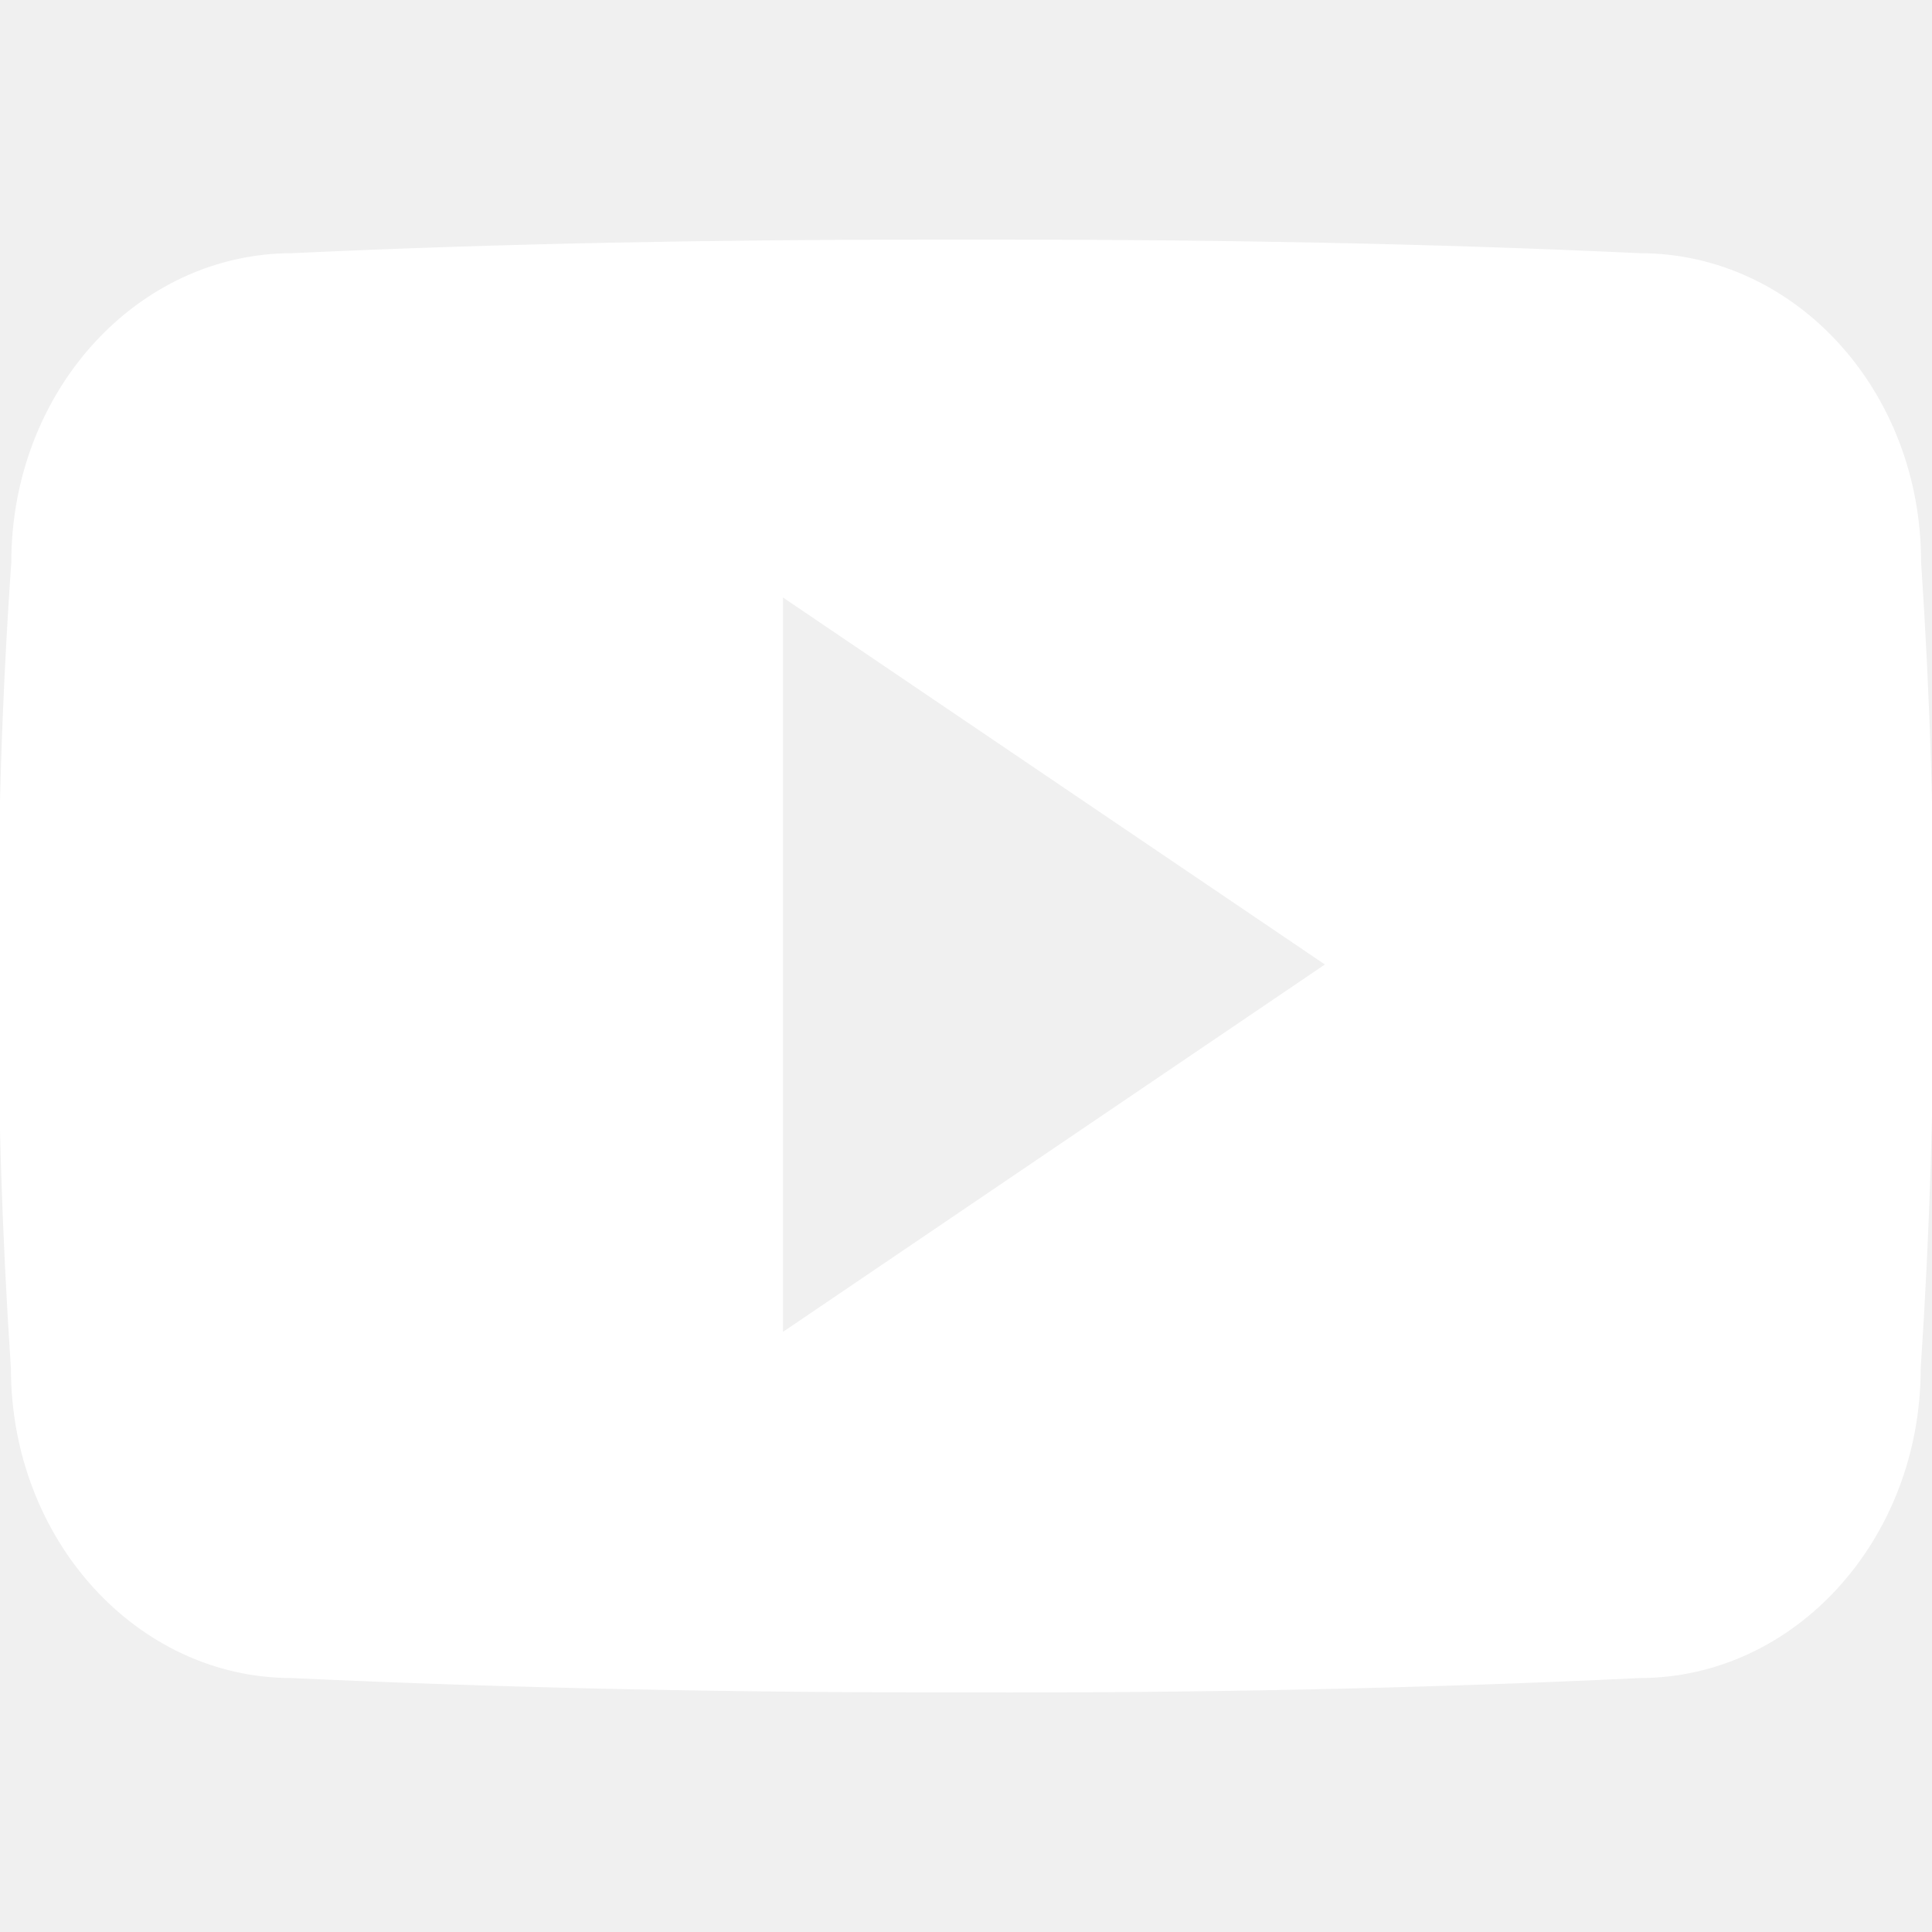
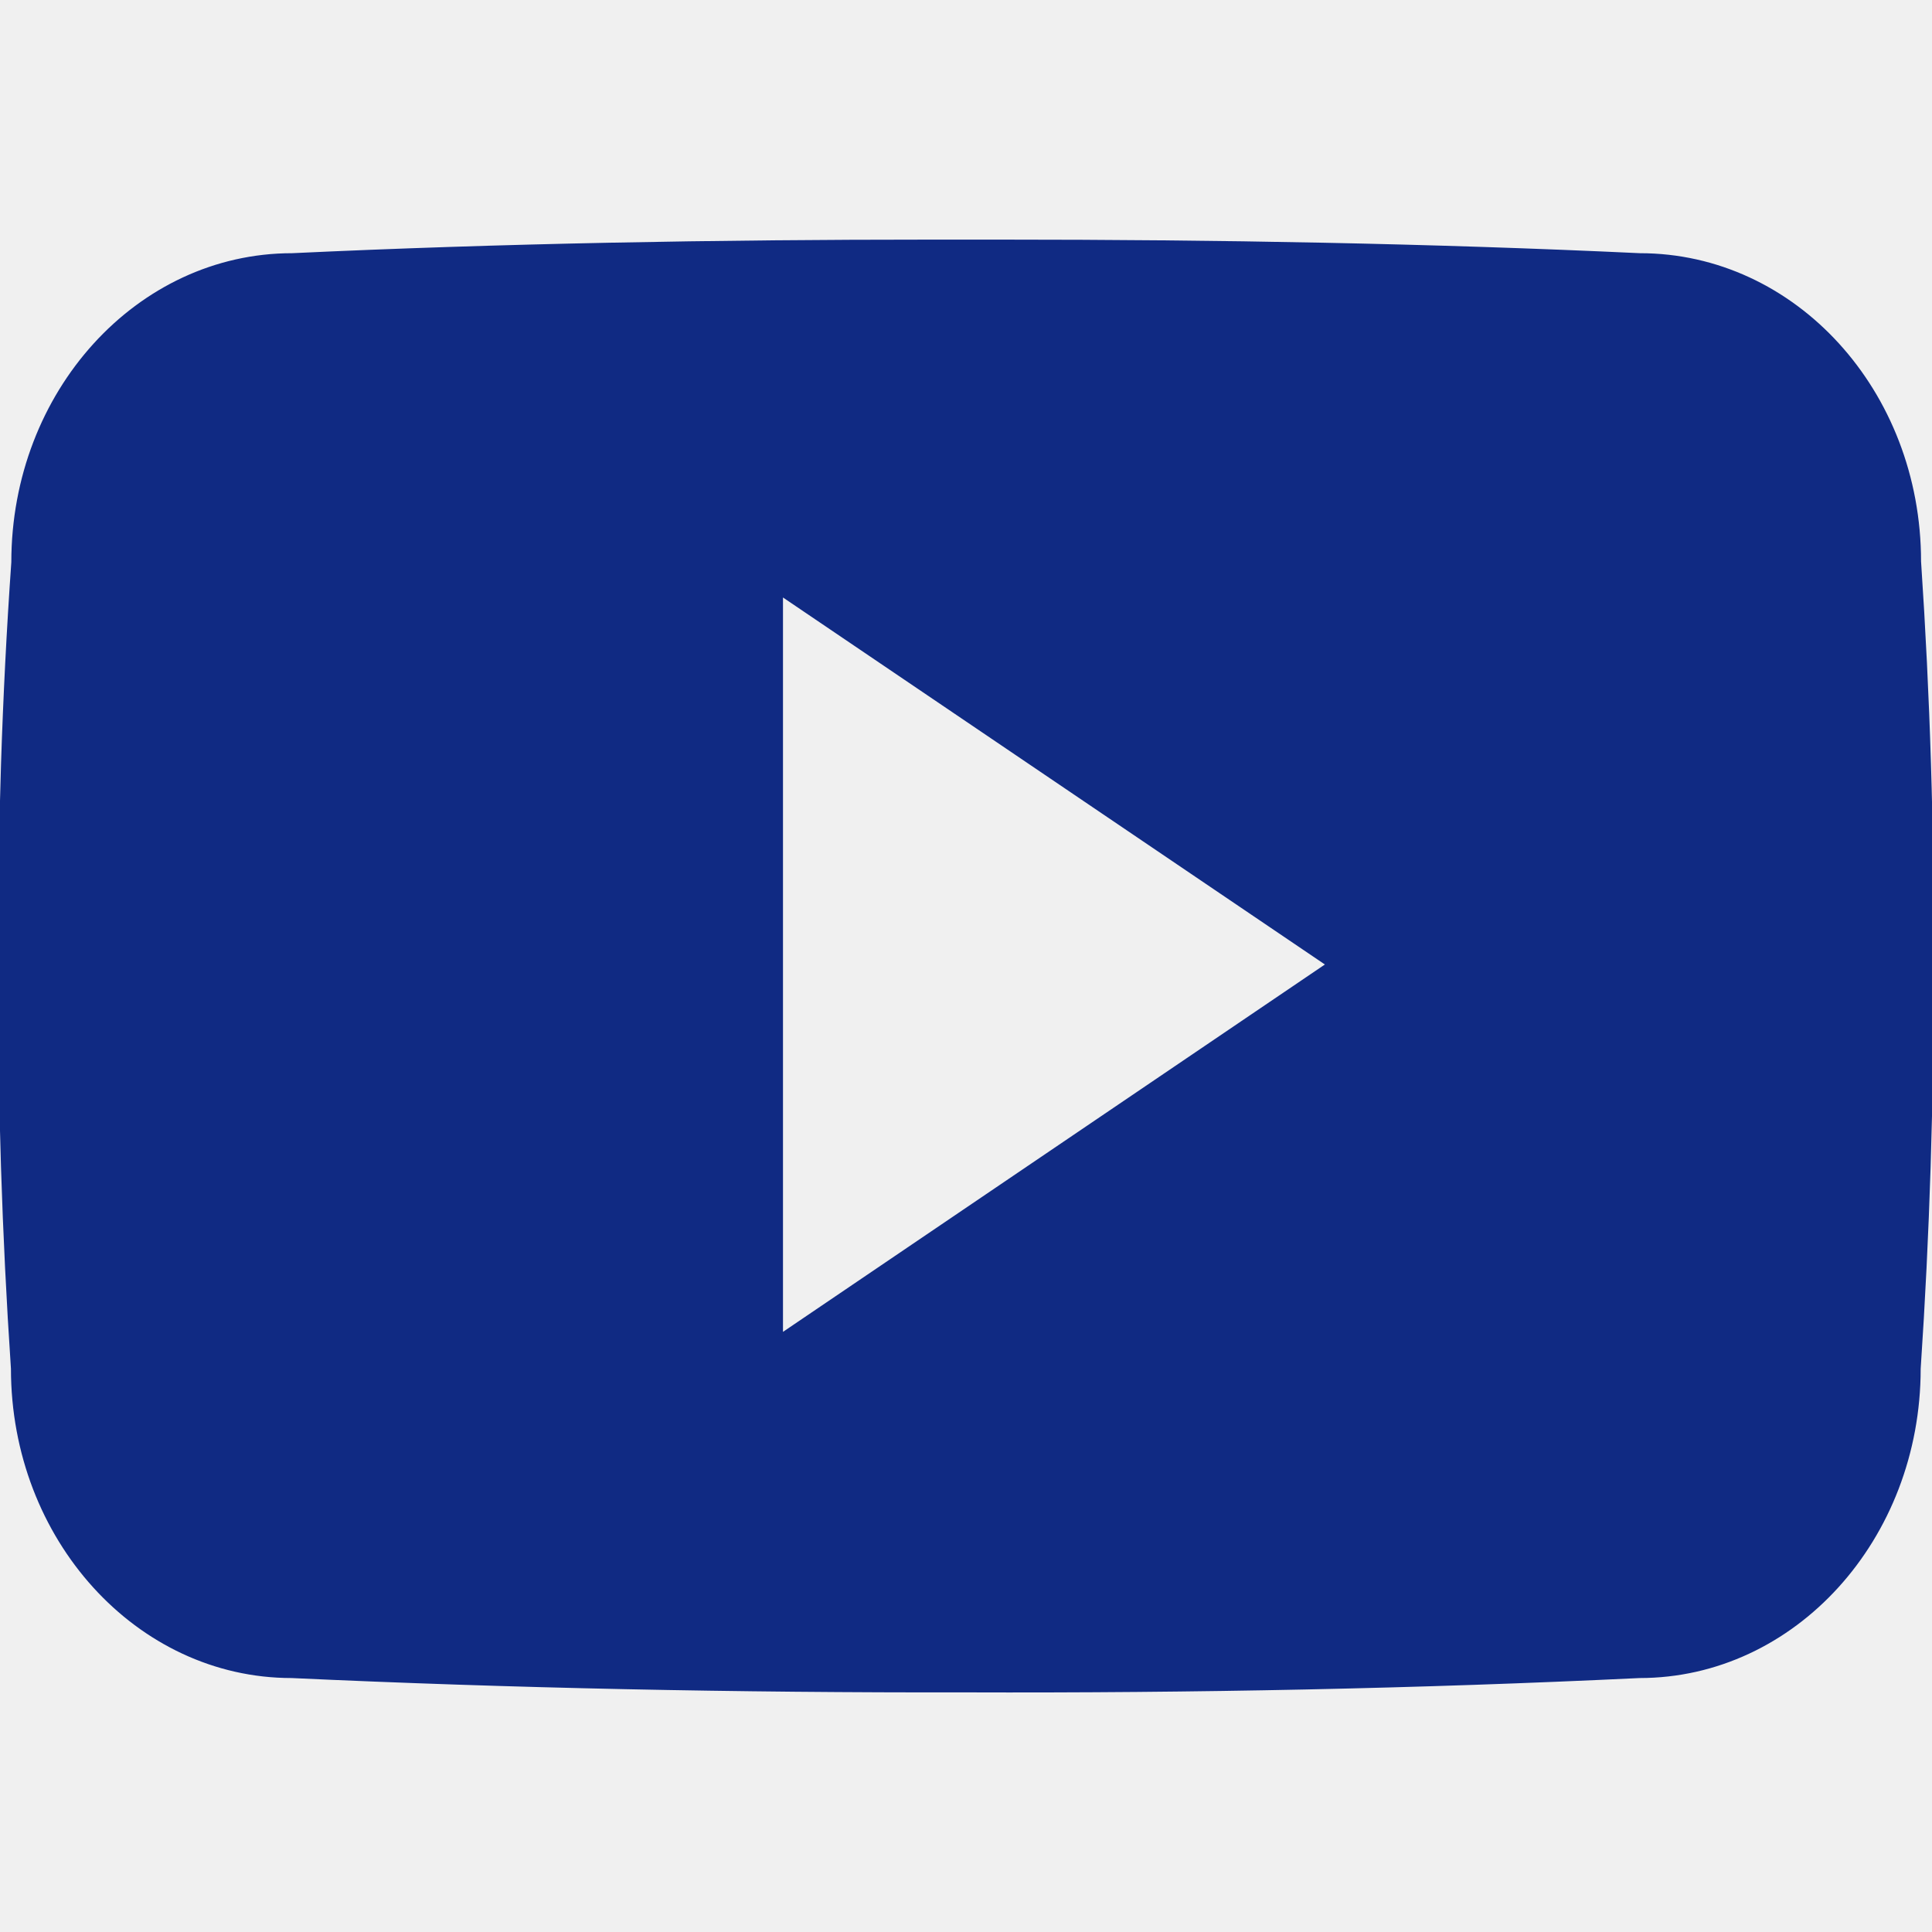
<svg xmlns="http://www.w3.org/2000/svg" viewBox="0 0 512 512">
-   <path d="M508.6 148.8c0-45-33.1-81.2-74-81.2C379.2 65 322.7 64 265 64h-18c-57.6 0-114.2 1-169.6 3.6C36.6 67.6 3.5 104 3.5 149 1 184.6-.1 220.2 0 255.8c-.1 35.6 1 71.2 3.4 106.9 0 45 33.1 81.5 73.9 81.5 58.2 2.7 117.9 3.9 178.6 3.8 60.8.2 120.3-1 178.6-3.8 40.9 0 74-36.5 74-81.5 2.4-35.7 3.5-71.3 3.4-107 .2-35.6-.9-71.2-3.3-106.9zM207 353.9V157.4l145 98.2-145 98.3z" stroke="white" fill="white" />
+   <path d="M508.6 148.8c0-45-33.1-81.2-74-81.2C379.2 65 322.7 64 265 64h-18c-57.6 0-114.2 1-169.6 3.6C36.6 67.6 3.5 104 3.5 149 1 184.6-.1 220.2 0 255.8c-.1 35.6 1 71.2 3.4 106.9 0 45 33.1 81.5 73.9 81.5 58.2 2.7 117.9 3.9 178.6 3.8 60.8.2 120.3-1 178.6-3.8 40.9 0 74-36.5 74-81.5 2.4-35.7 3.5-71.3 3.4-107 .2-35.6-.9-71.2-3.3-106.9zM207 353.9V157.4l145 98.2-145 98.3z" stroke="#102a83" fill="#102a83" />
</svg>
